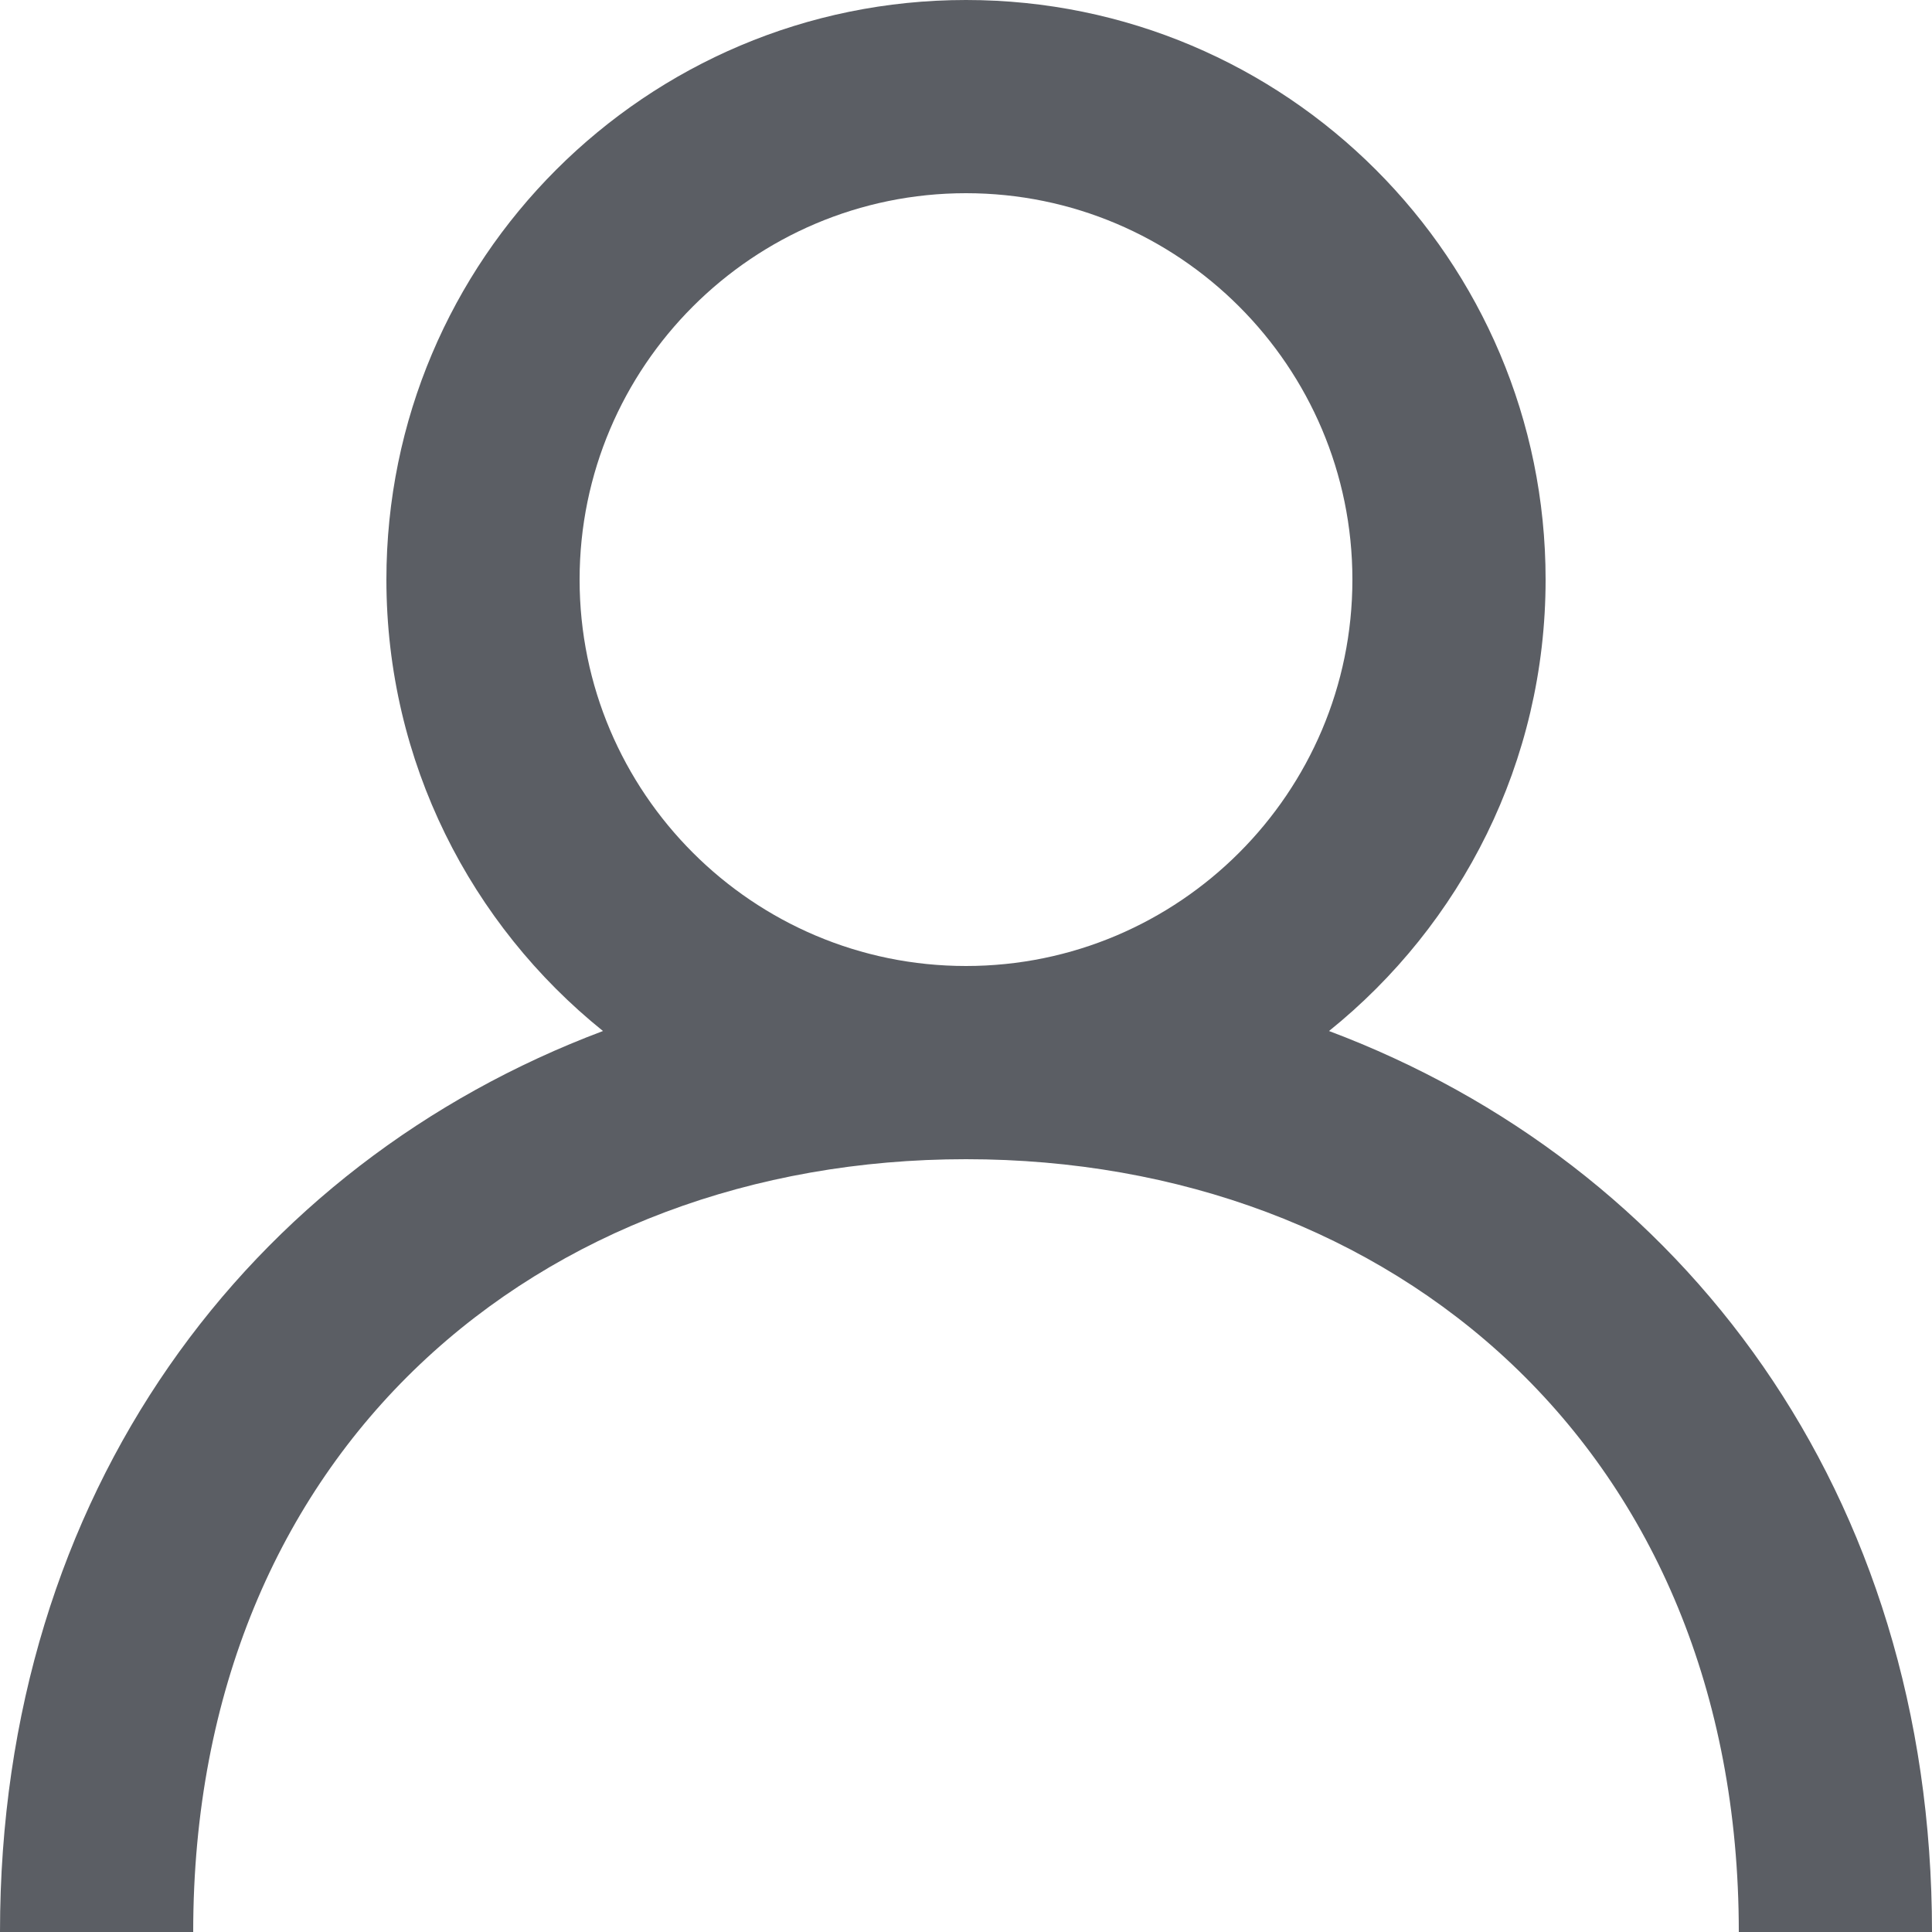
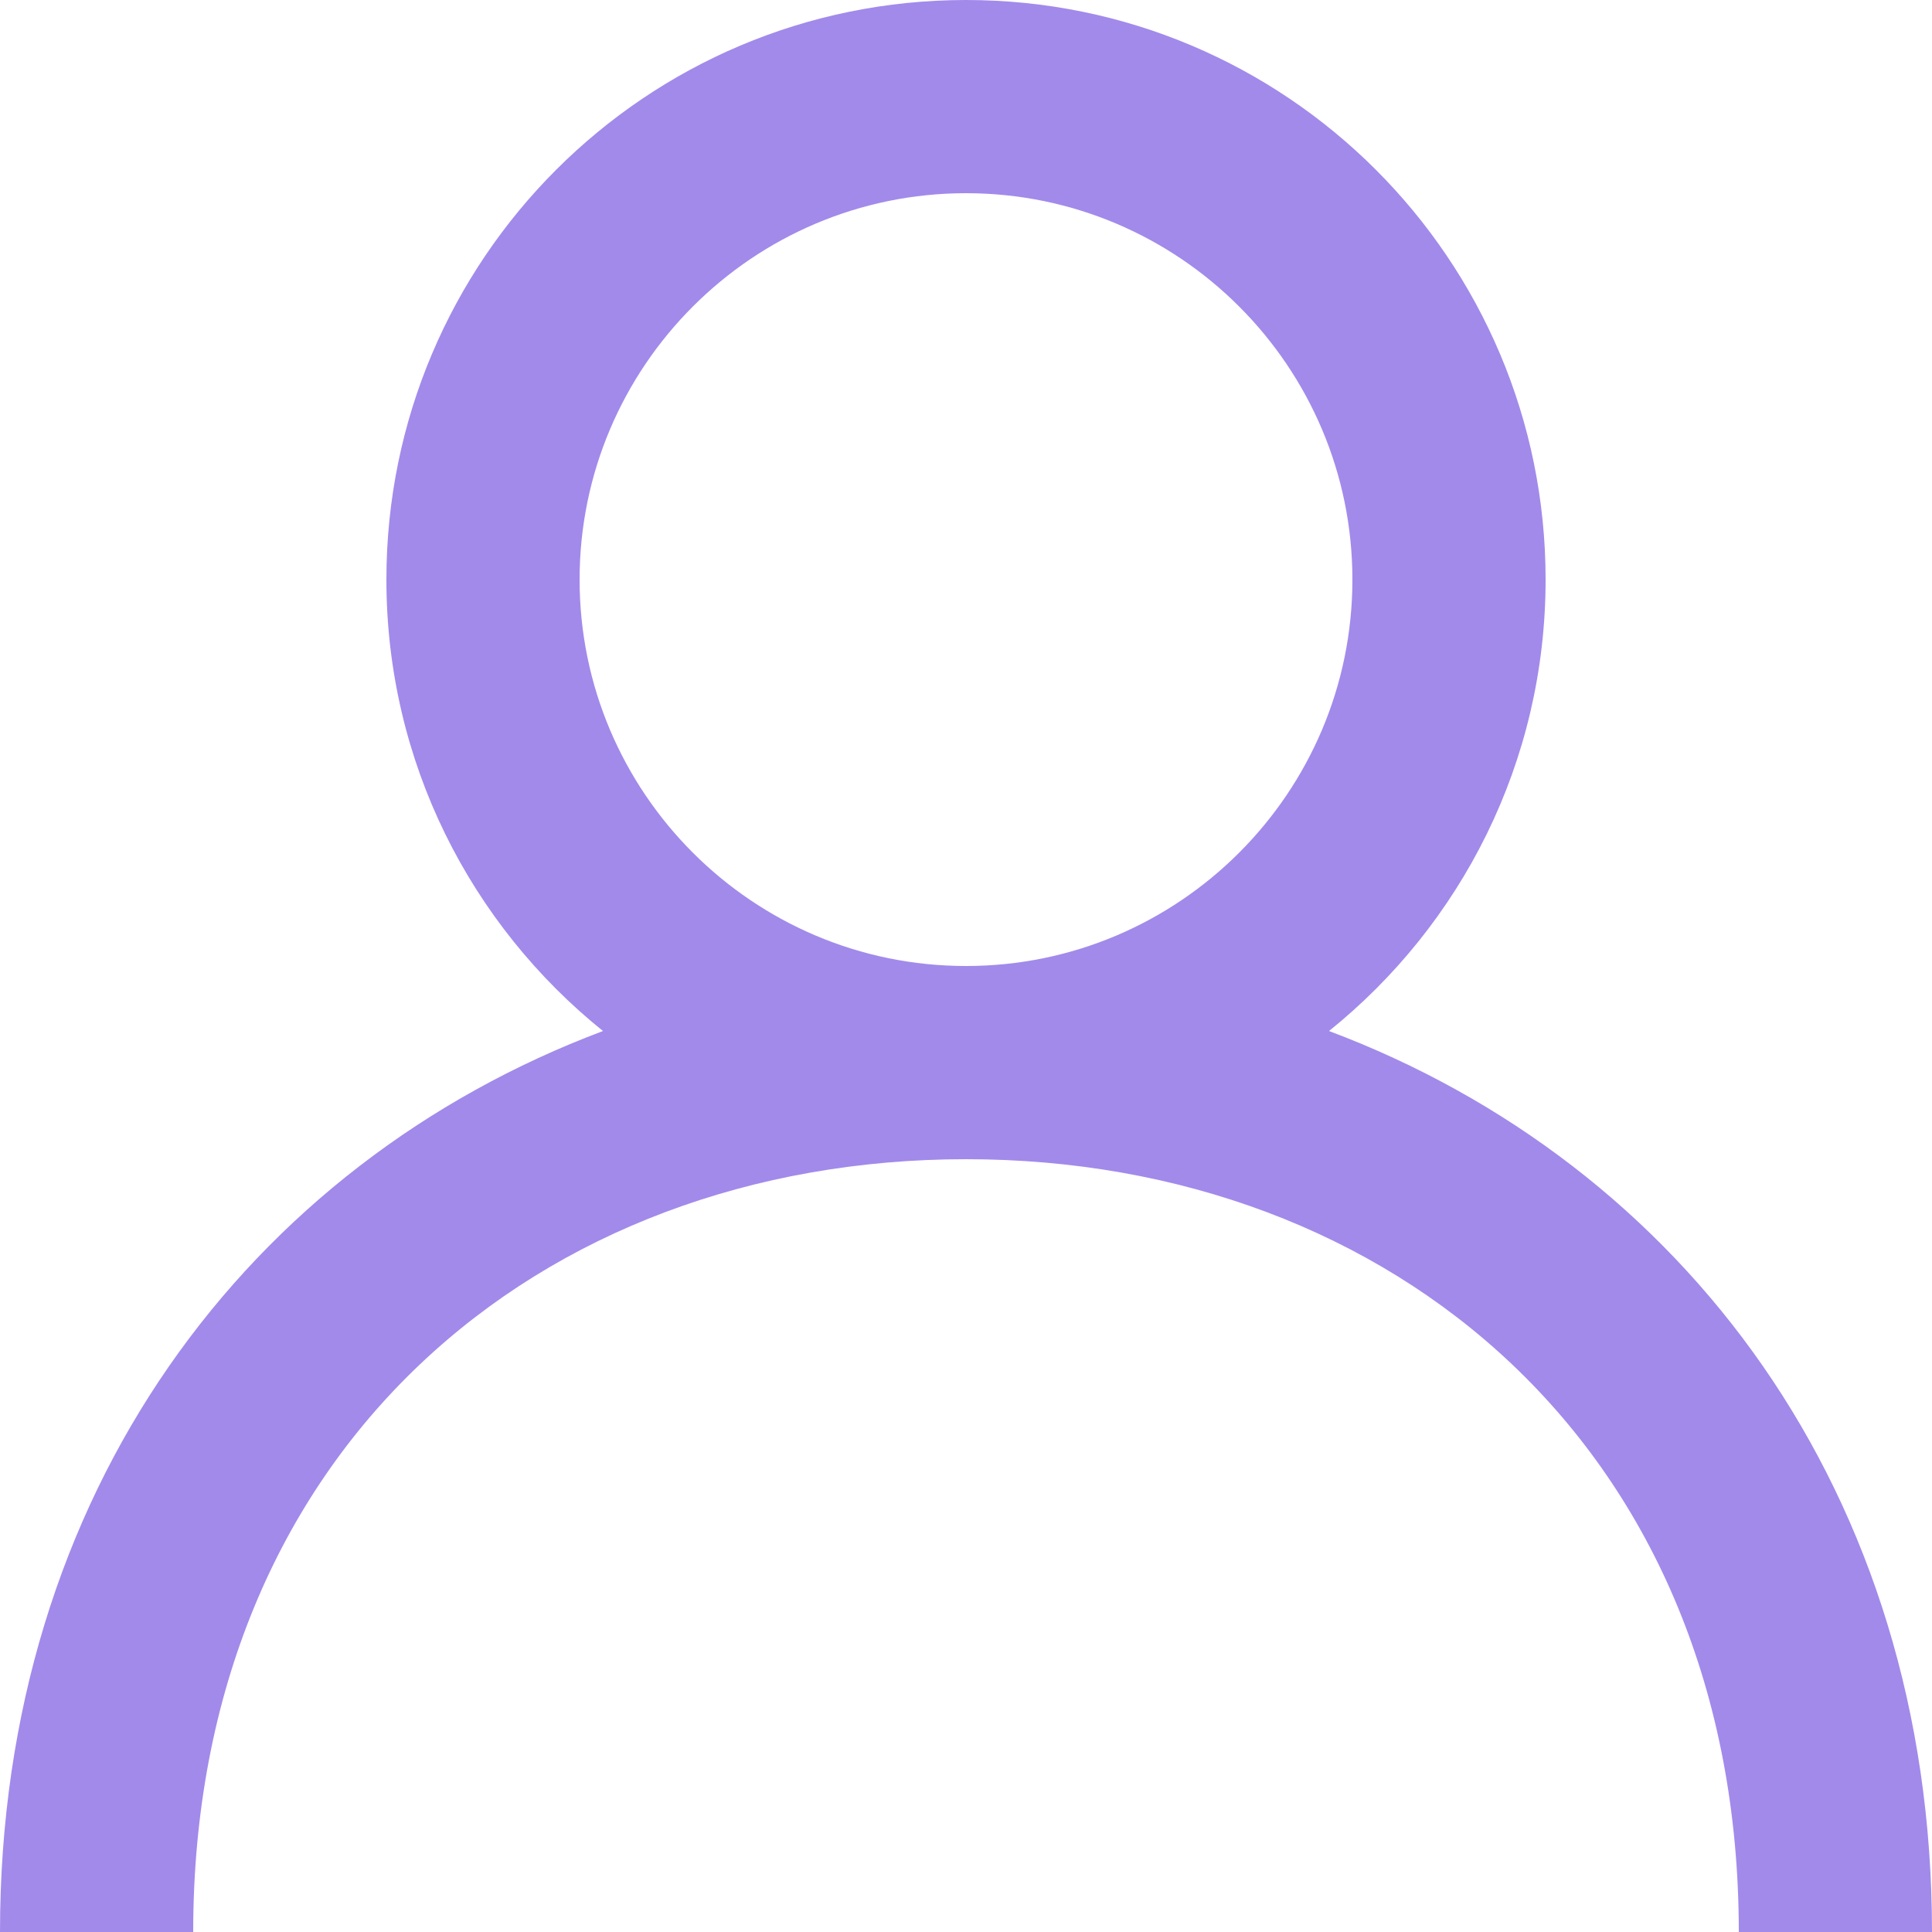
<svg xmlns="http://www.w3.org/2000/svg" width="20" height="20" viewBox="0 0 20 20" fill="none">
-   <path fill-rule="evenodd" clip-rule="evenodd" d="M10 10C7.794 10 6 8.206 6 6C6 3.794 7.794 2 10 2C12.206 2 14 3.794 14 6C14 8.206 12.206 10 10 10ZM13.758 10.673C15.124 9.574 16 7.89 16 6C16 2.686 13.314 0 10 0C6.686 0 4 2.686 4 6C4 7.89 4.876 9.574 6.242 10.673C2.583 12.048 0 15.445 0 20H2C2 15 5.589 12 10 12C14.411 12 18 15 18 20H20C20 15.445 17.417 12.048 13.758 10.673Z" fill="#5B5E64" />
+   <path fill-rule="evenodd" clip-rule="evenodd" d="M10 10C7.794 10 6 8.206 6 6C6 3.794 7.794 2 10 2C12.206 2 14 3.794 14 6C14 8.206 12.206 10 10 10ZM13.758 10.673C15.124 9.574 16 7.89 16 6C16 2.686 13.314 0 10 0C6.686 0 4 2.686 4 6C4 7.89 4.876 9.574 6.242 10.673C2.583 12.048 0 15.445 0 20H2C2 15 5.589 12 10 12C14.411 12 18 15 18 20H20C20 15.445 17.417 12.048 13.758 10.673Z" fill="#A28AEB" />
</svg>
